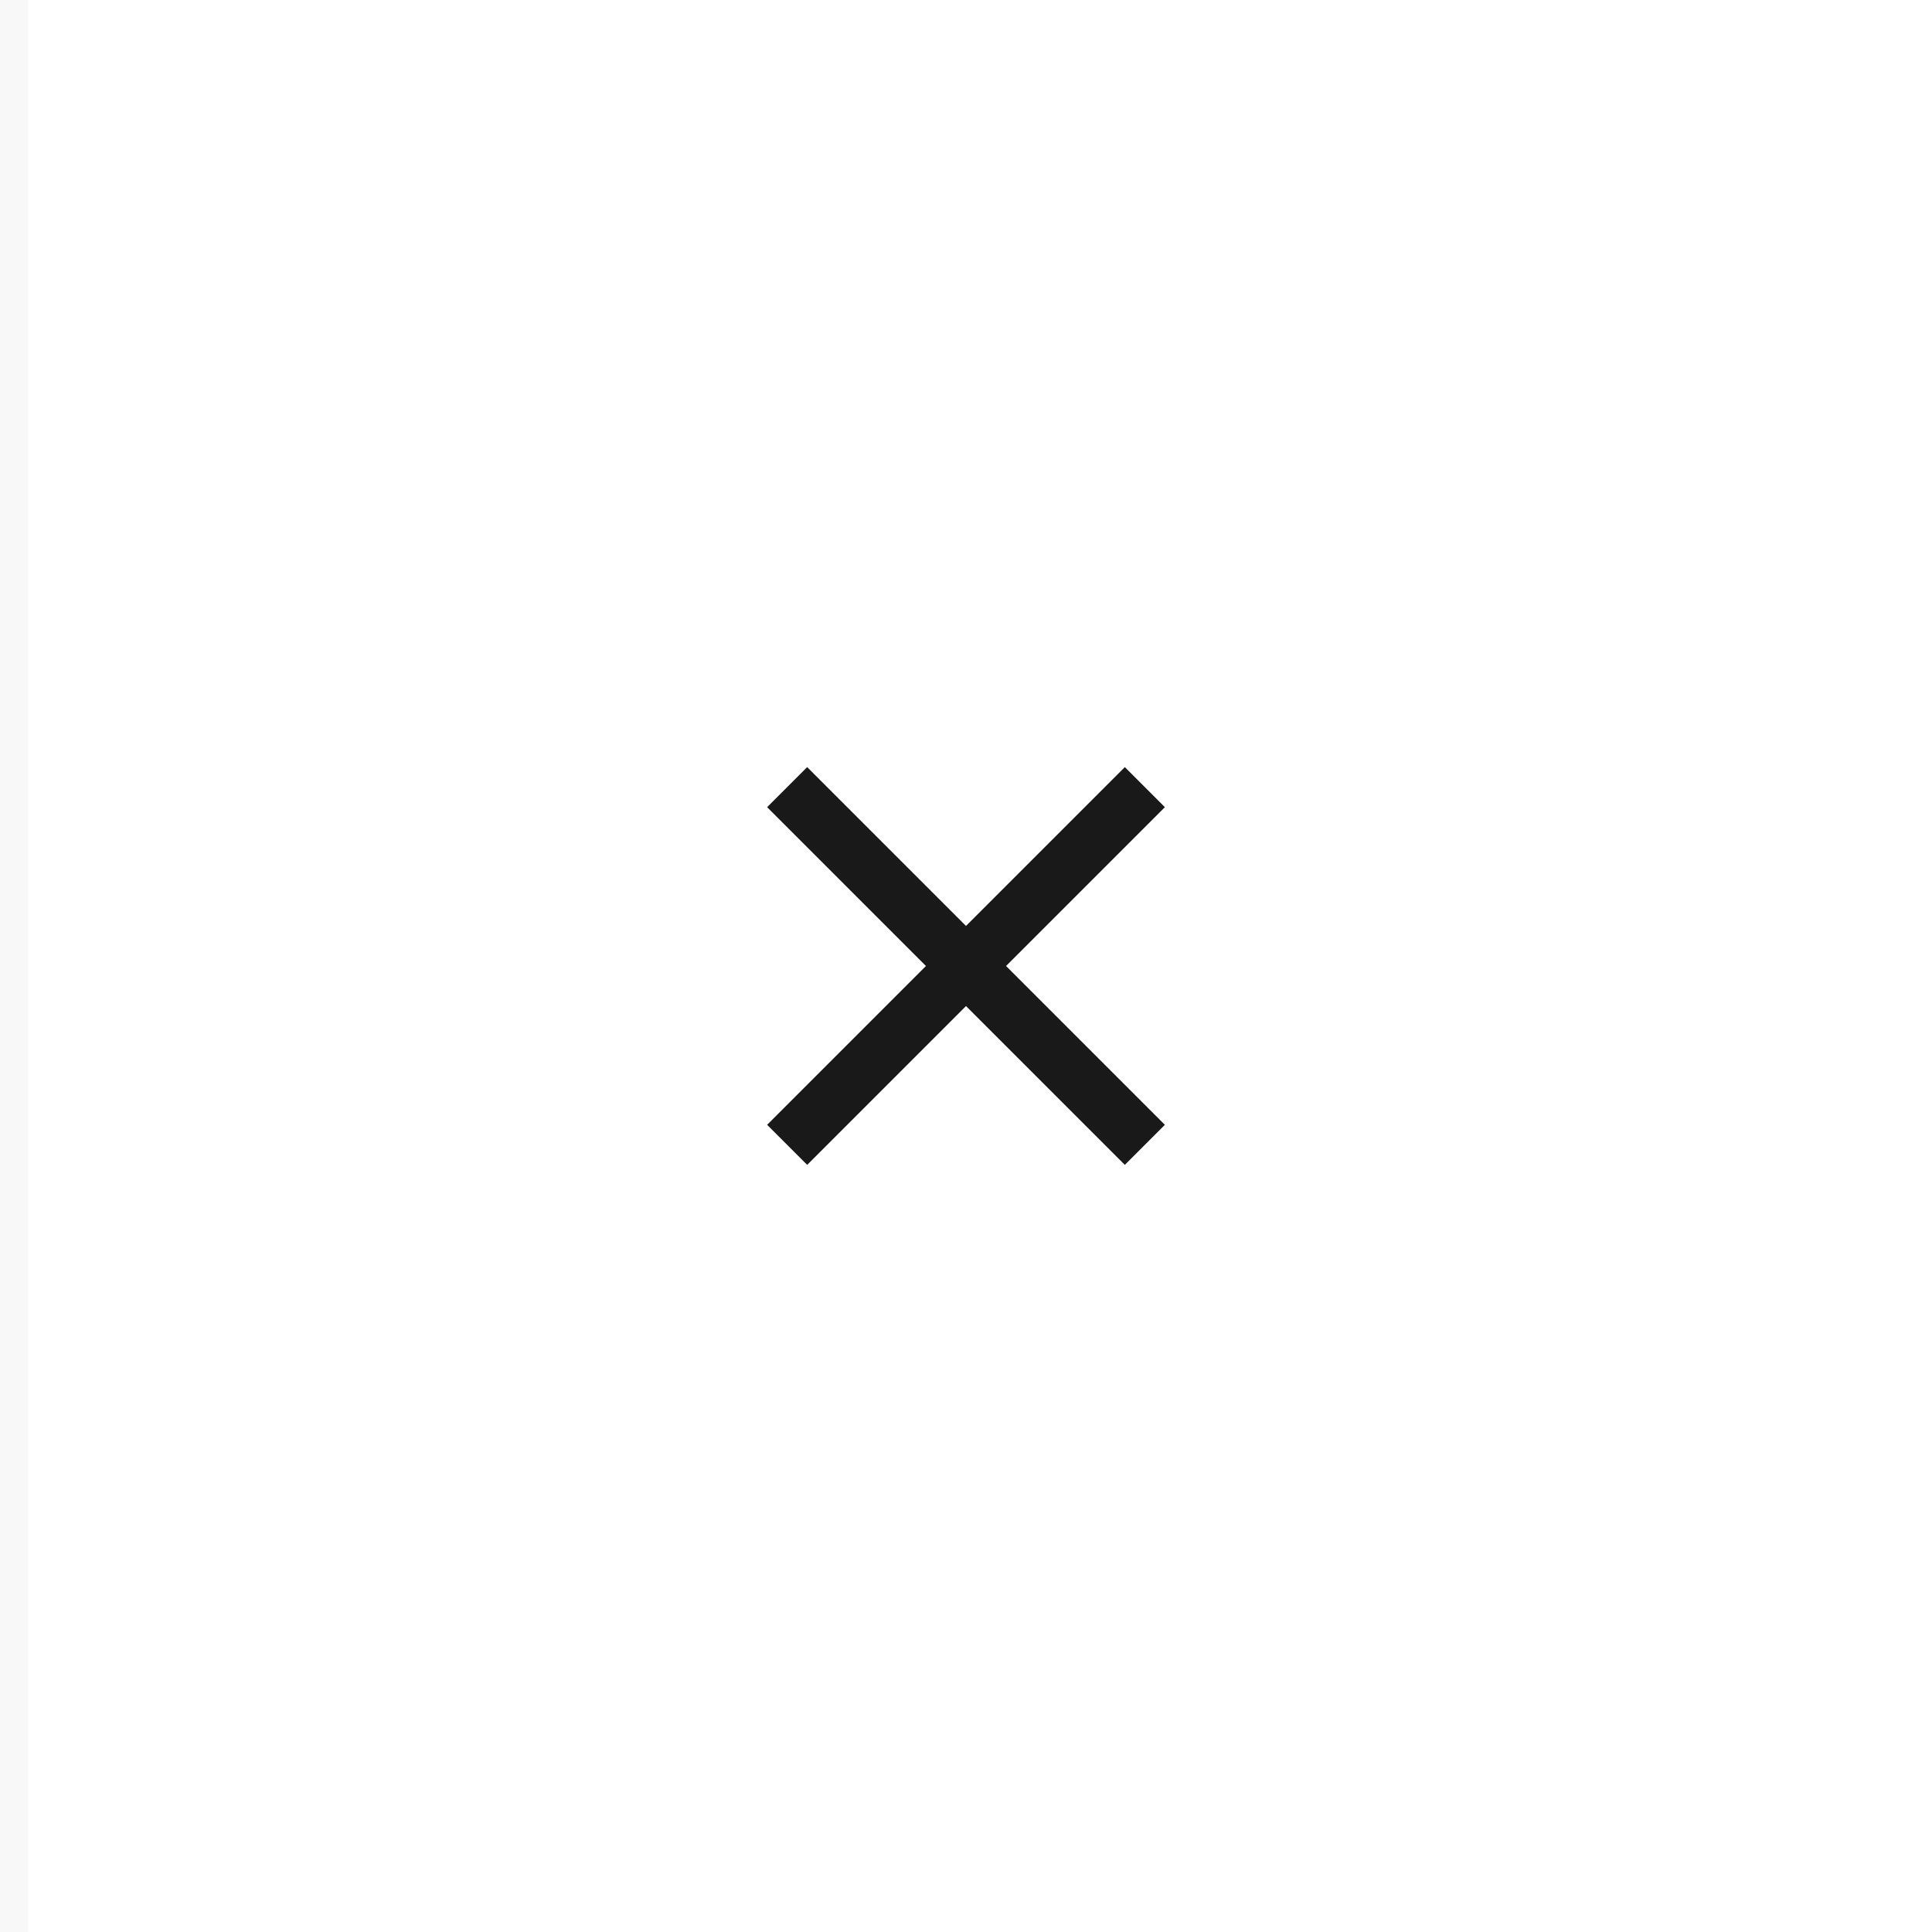
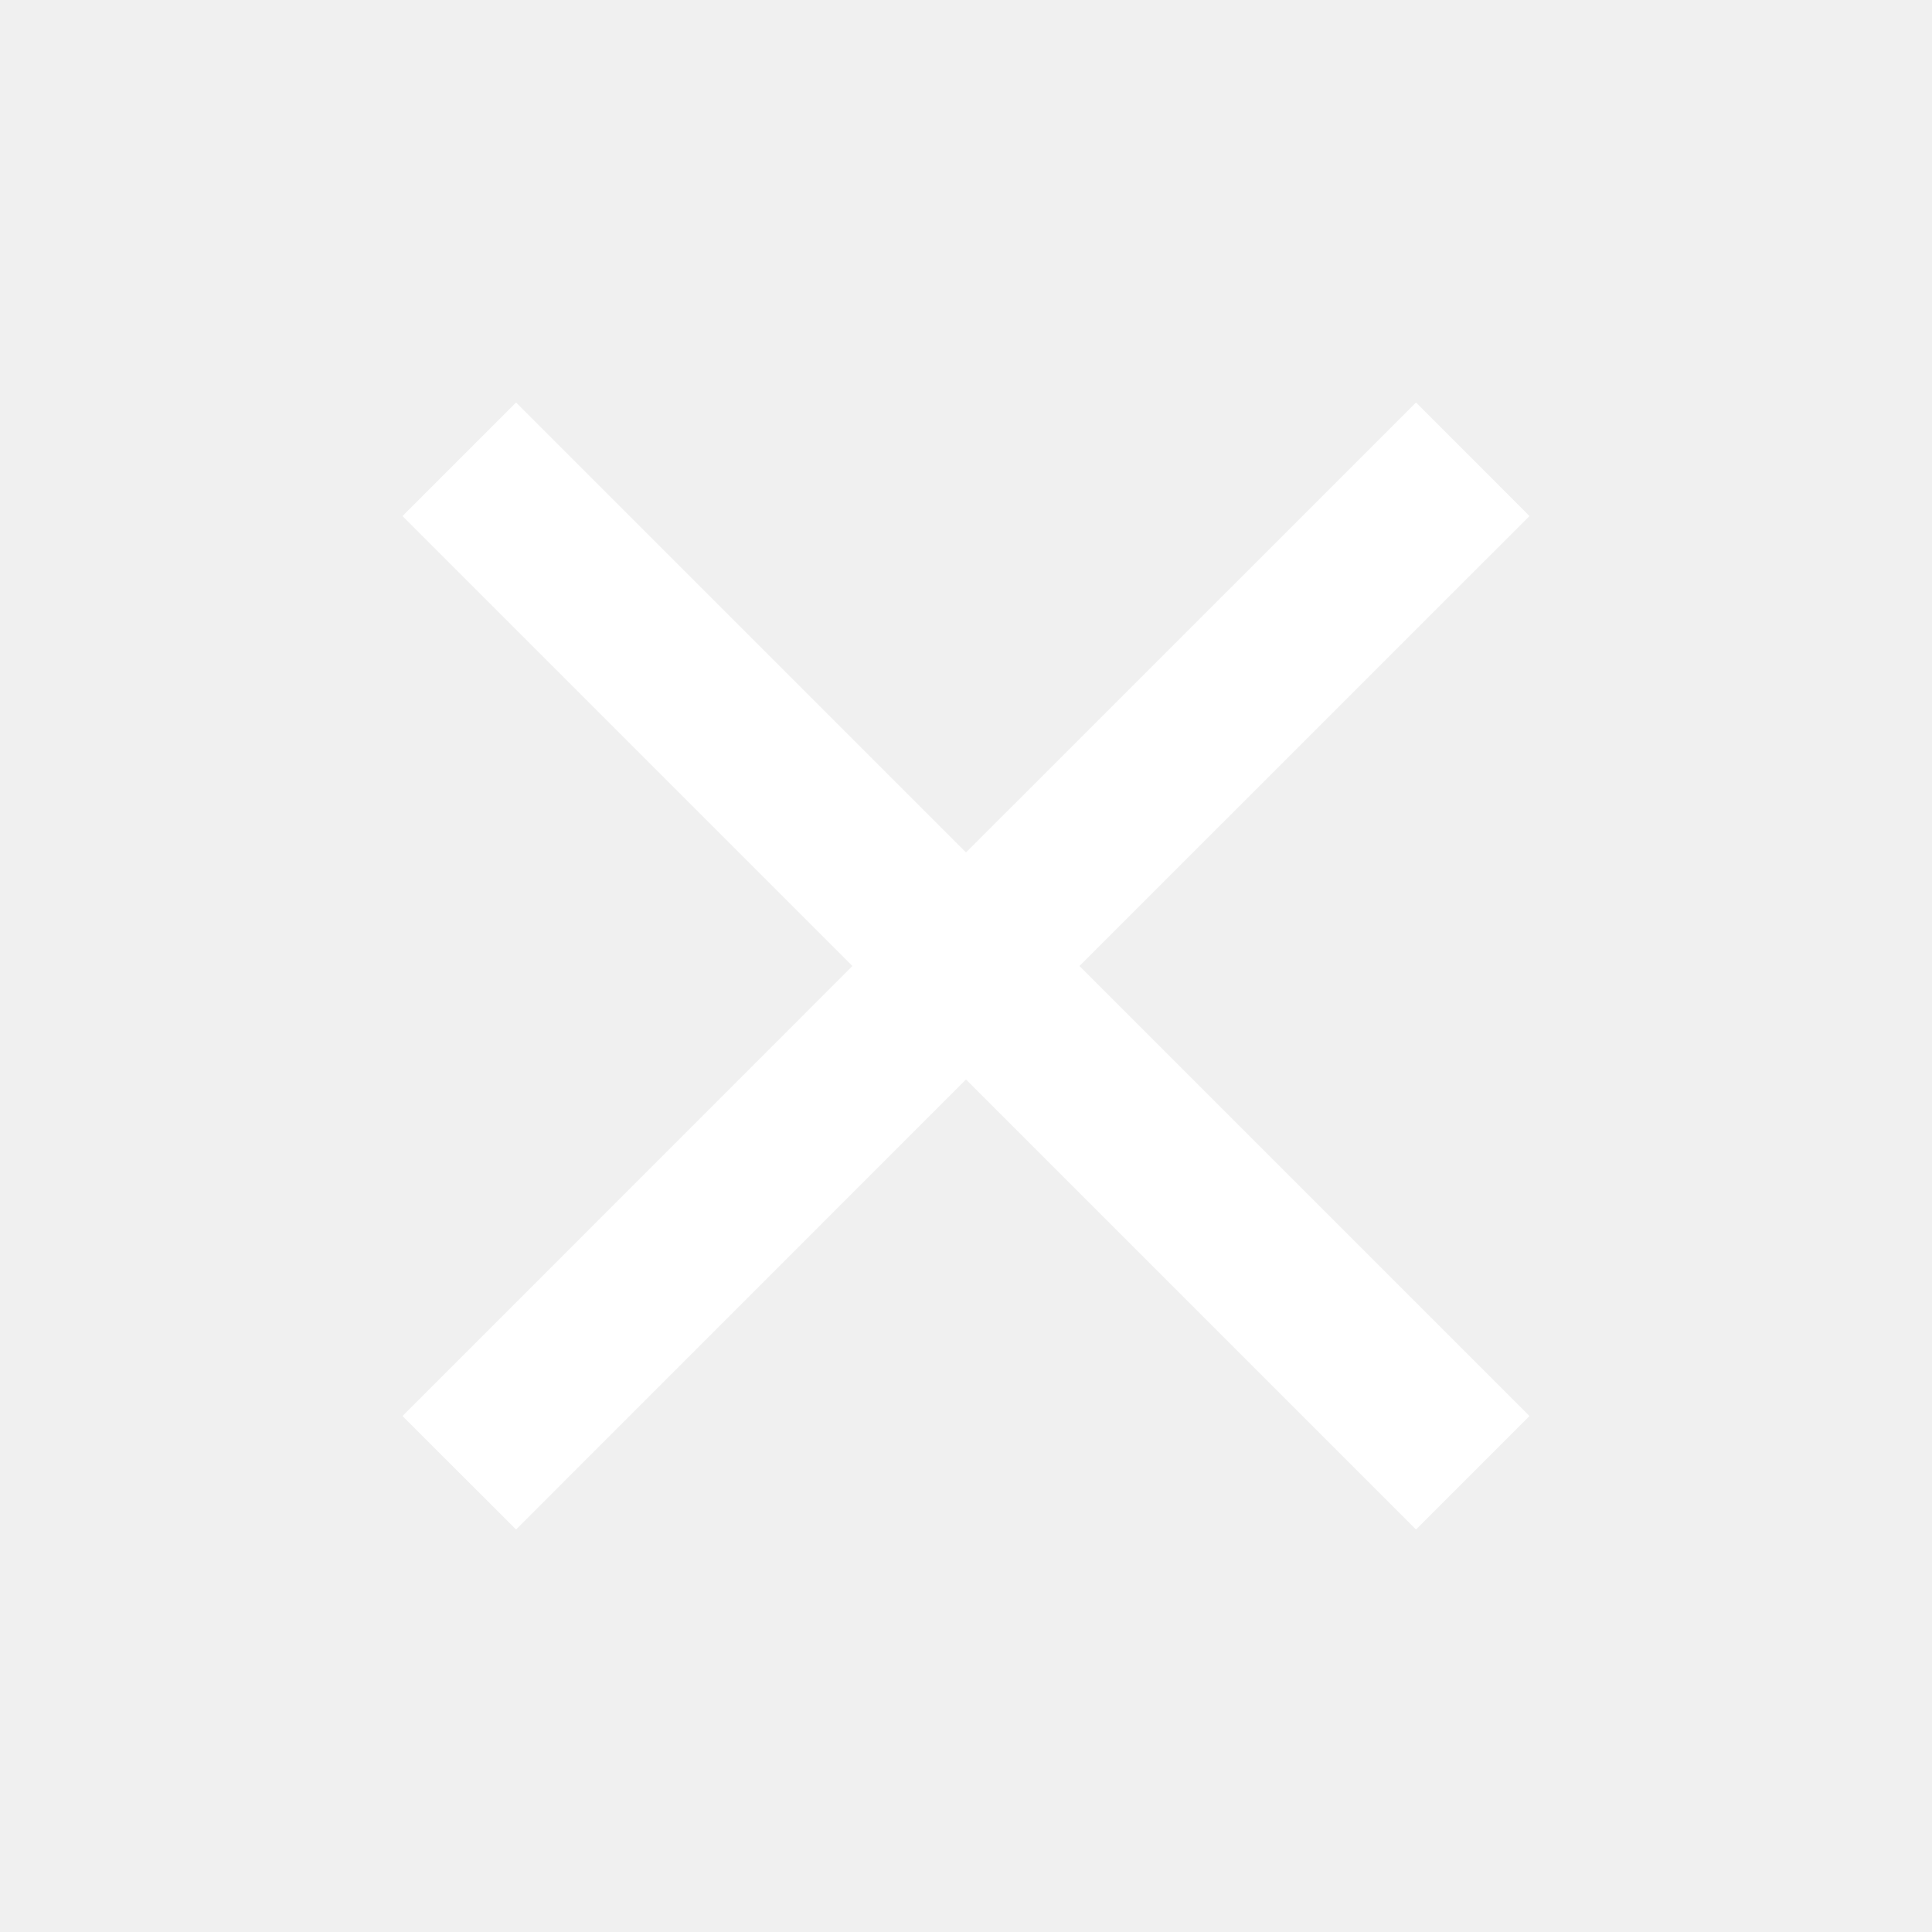
- <svg xmlns="http://www.w3.org/2000/svg" width="68" height="68" viewBox="0 0 68 68" fill="none">
-   <mask id="path-1-inside-1_1040_8536" fill="white">
-     <path d="M0 0H68V68H0V0Z" />
-   </mask>
-   <path d="M0 0H68V68H0V0Z" fill="white" />
-   <path d="M41 28.41L39.59 27L34 32.59L28.41 27L27 28.41L32.59 34L27 39.59L28.41 41L34 35.41L39.59 41L41 39.59L35.41 34L41 28.41Z" fill="#191919" />
-   <path d="M1 68V0H-1V68H1Z" fill="#F8F8F8" mask="url(#path-1-inside-1_1040_8536)" />
+ <svg xmlns="http://www.w3.org/2000/svg" width="18" height="18" viewBox="0 0 18 18" fill="none">
+   <path d="M14.25 4.808L13.193 3.75L9 7.942L4.808 3.75L3.75 4.808L7.942 9L3.75 13.193L4.808 14.25L9 10.057L13.193 14.25L14.25 13.193L10.057 9L14.25 4.808Z" fill="white" />
</svg>
